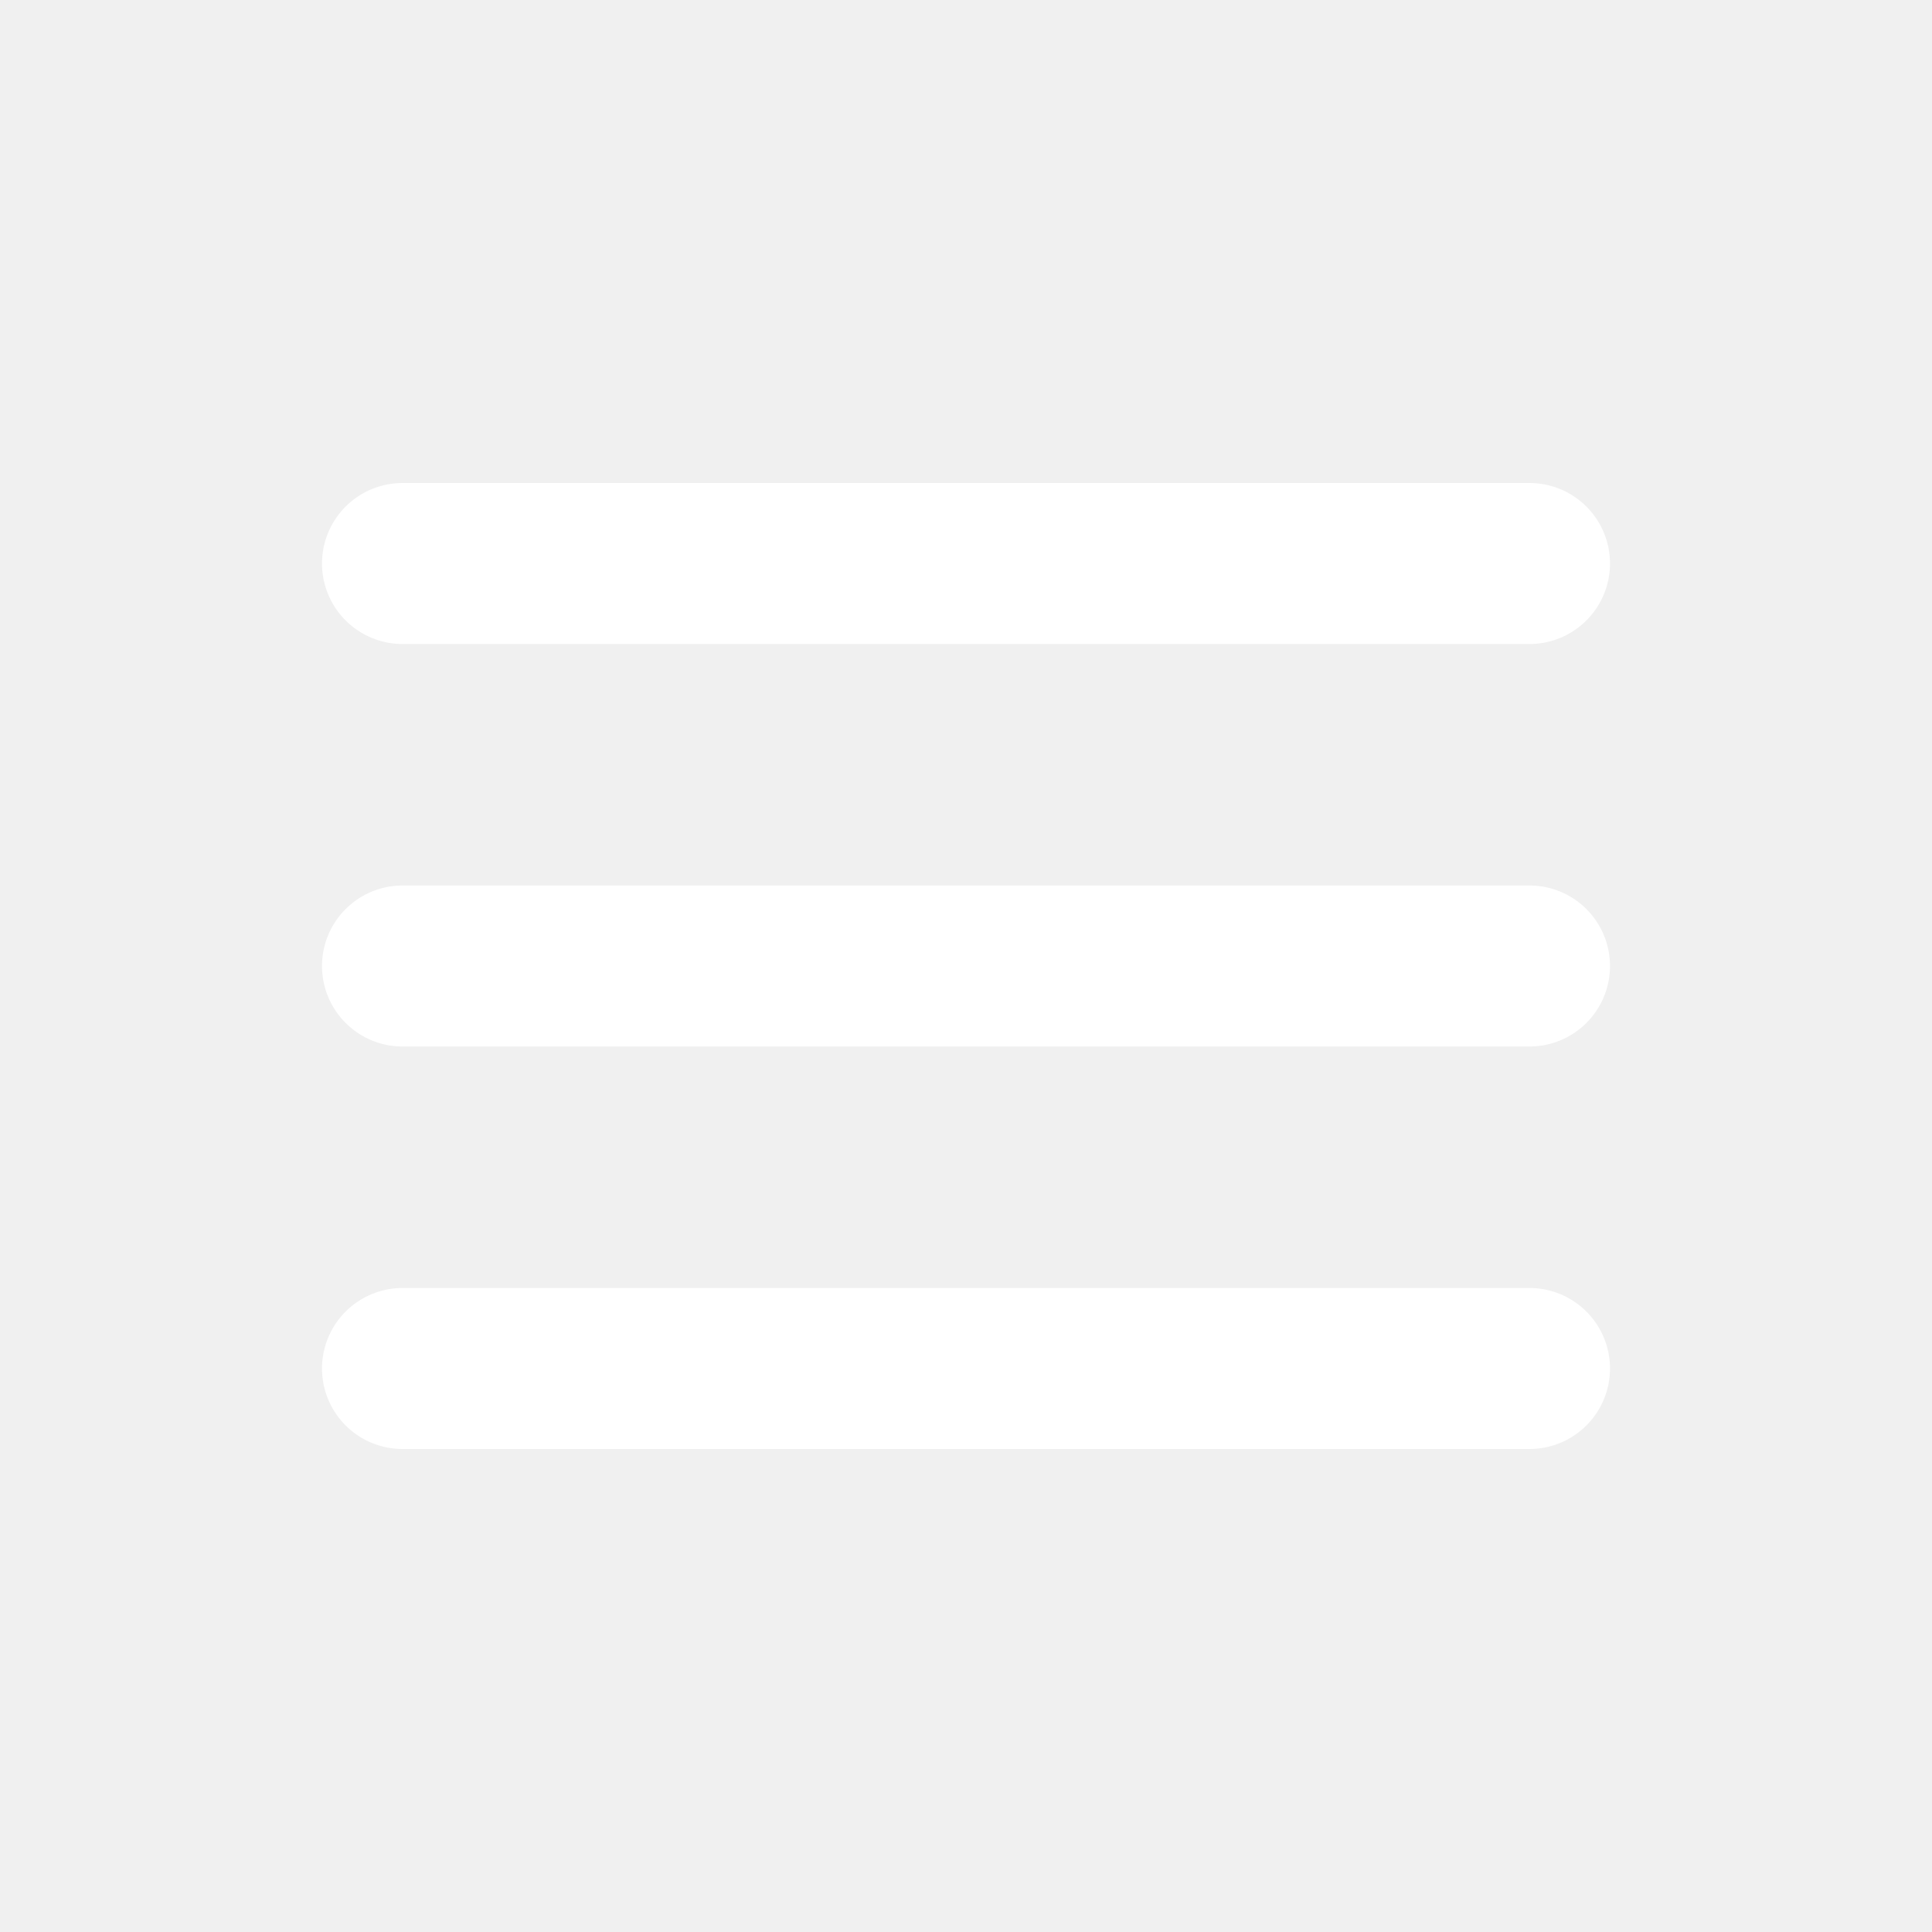
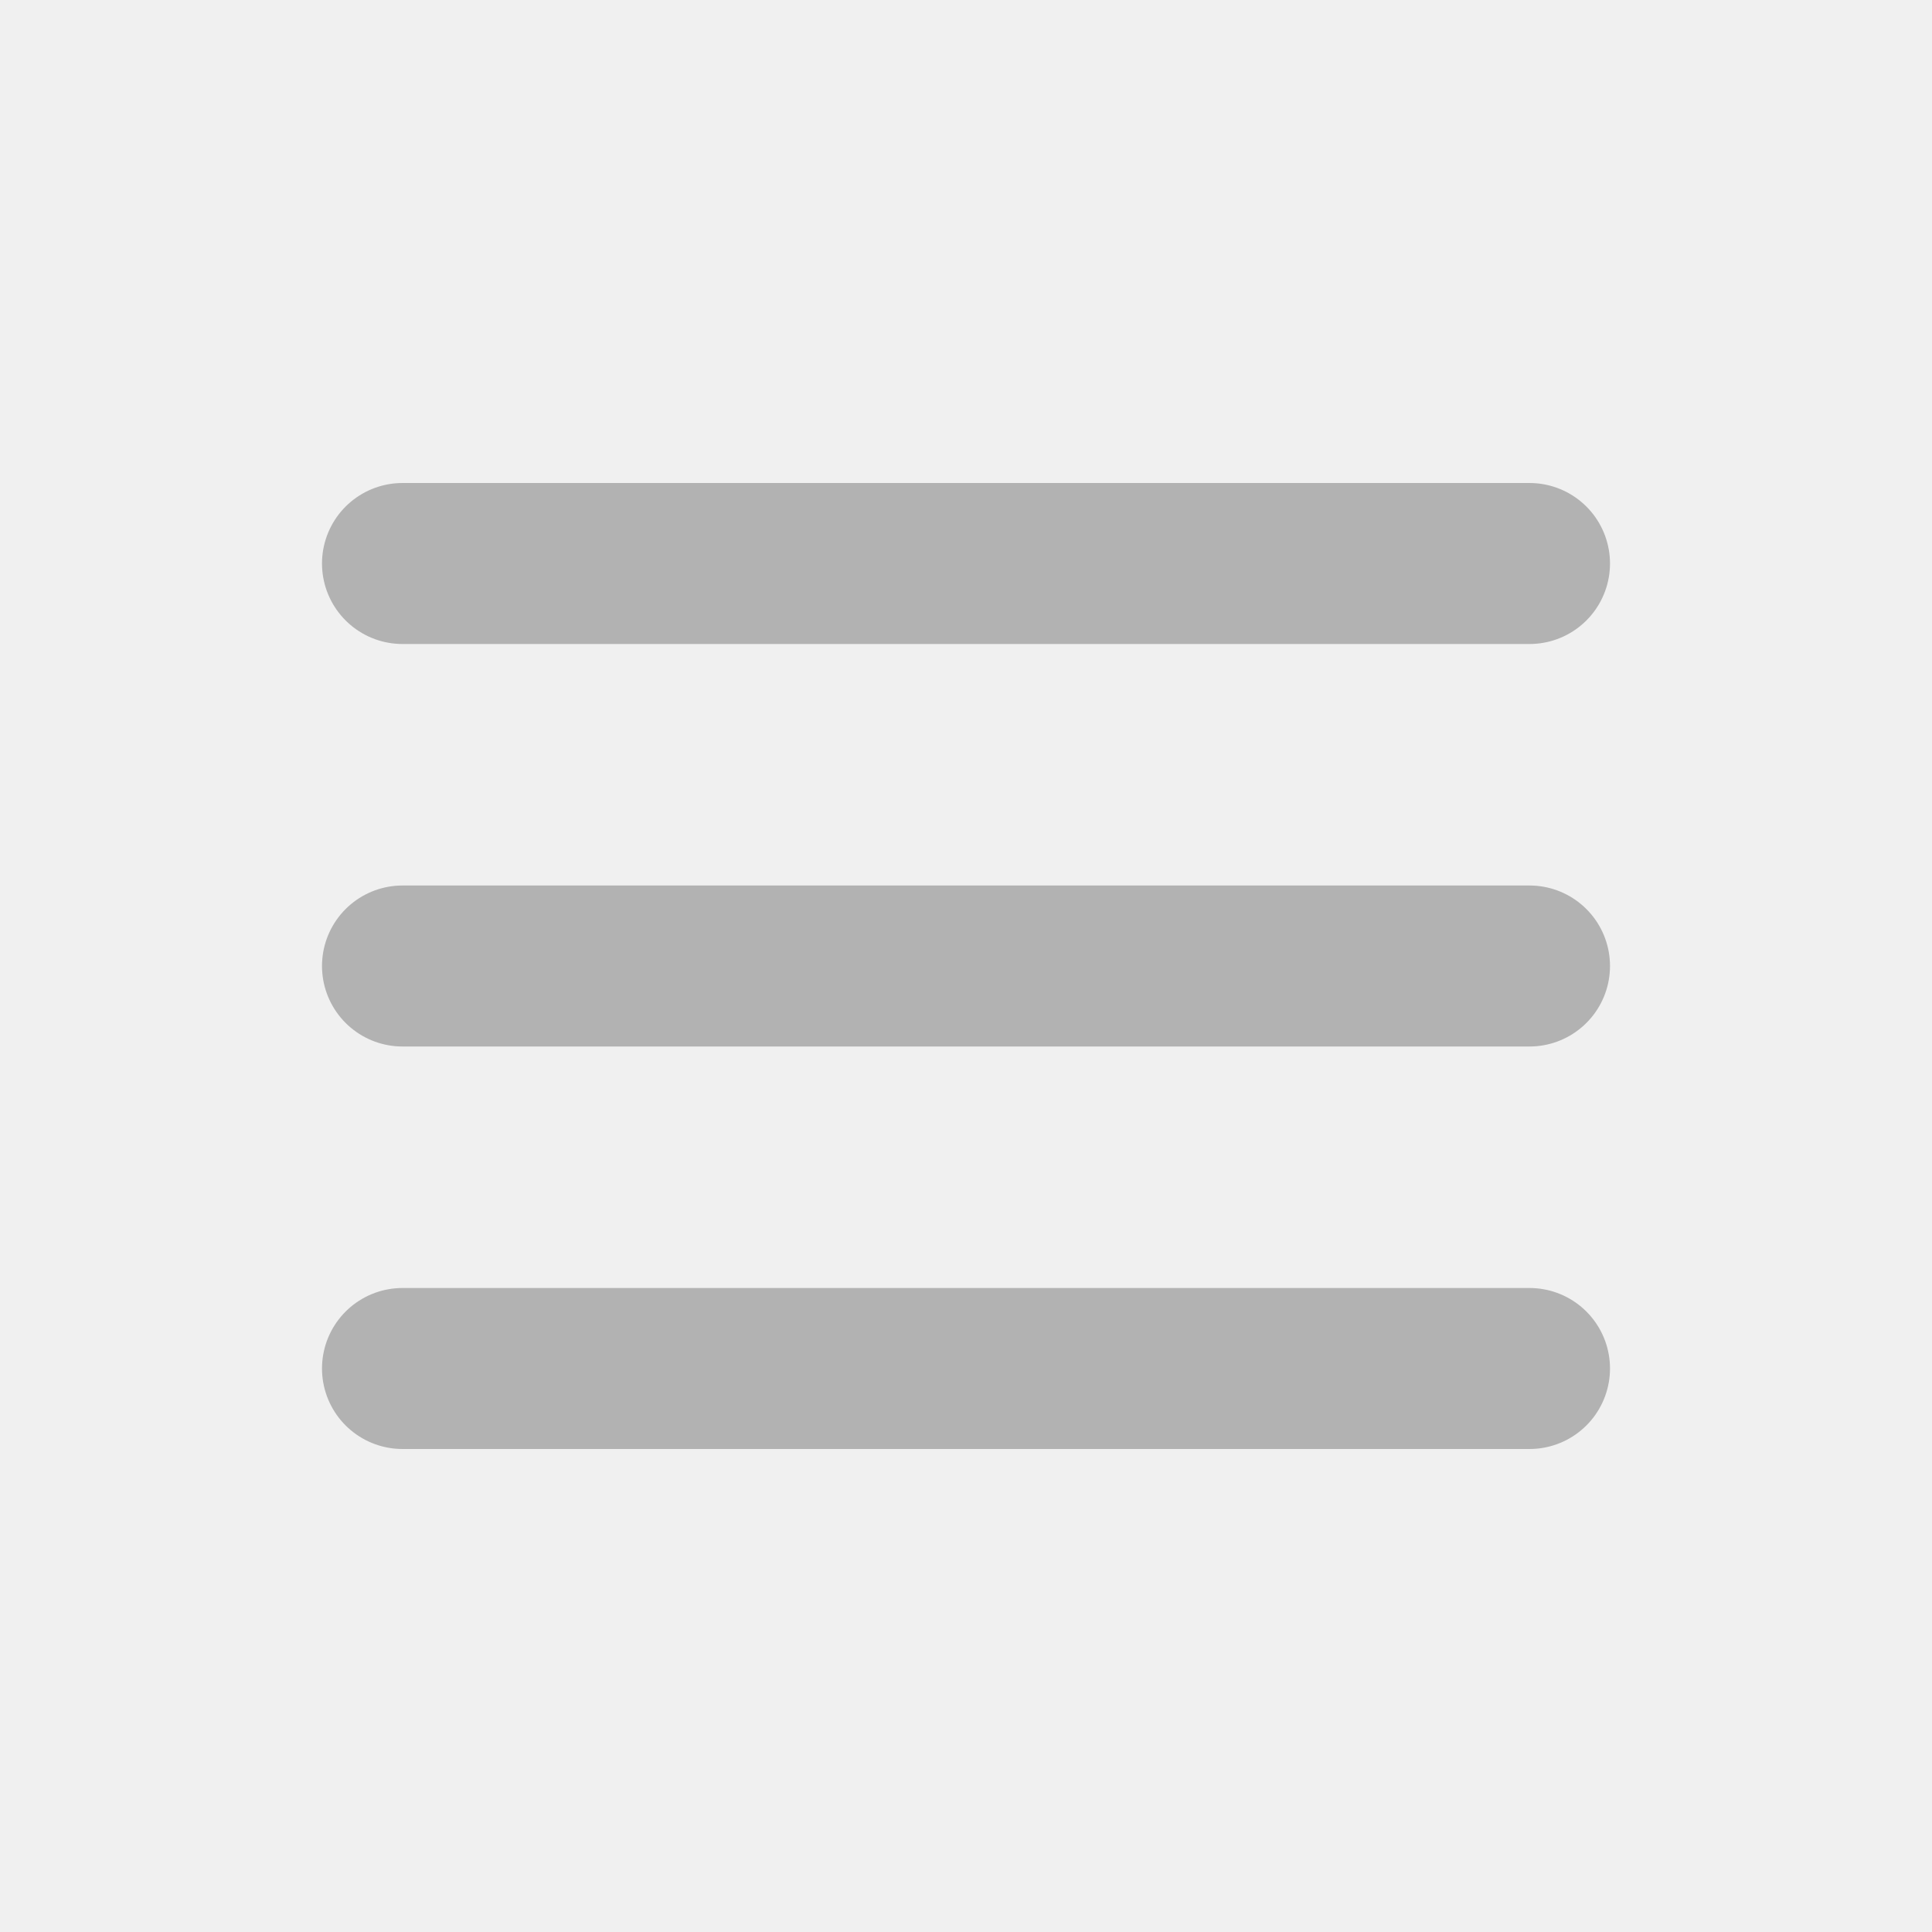
- <svg xmlns="http://www.w3.org/2000/svg" width="35" height="35" viewBox="0 0 24 24" fill="none" stroke="#ffffff">
+ <svg xmlns="http://www.w3.org/2000/svg" width="35" height="35" viewBox="0 0 24 24" fill="none" stroke="#B2B2B2">
  <g id="SVGRepo_bgCarrier" stroke-width="0" />
  <g id="SVGRepo_tracerCarrier" stroke-linecap="round" stroke-linejoin="round" />
  <g id="SVGRepo_iconCarrier">
    <g id="Menu / Hamburger_MD">
-       <path id="Vector" d="M5 17H19M5 12H19M5 7H19" stroke="#ffffff" stroke-width="2" stroke-linecap="round" stroke-linejoin="round" />
+       <path id="Vector" d="M5 17H19M5 12H19M5 7H19" stroke="#B2B2B2" stroke-width="2" stroke-linecap="round" stroke-linejoin="round" />
    </g>
  </g>
</svg>
